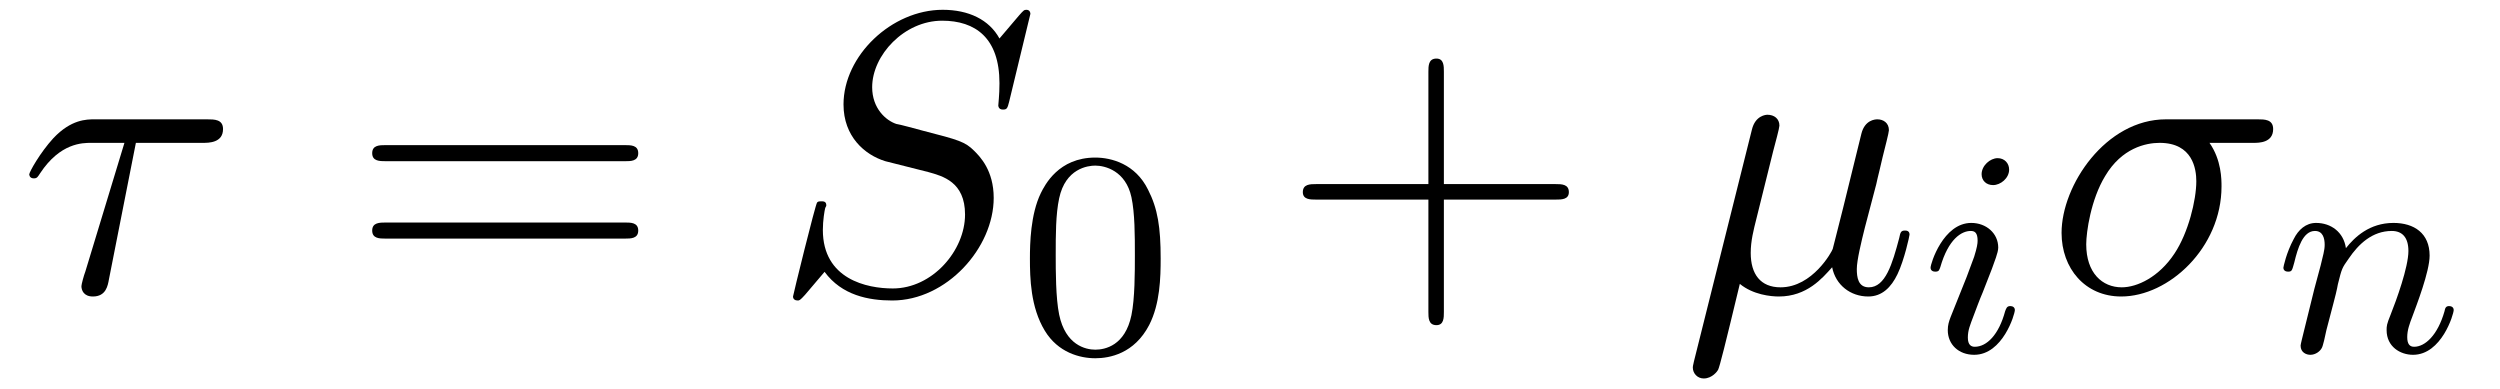
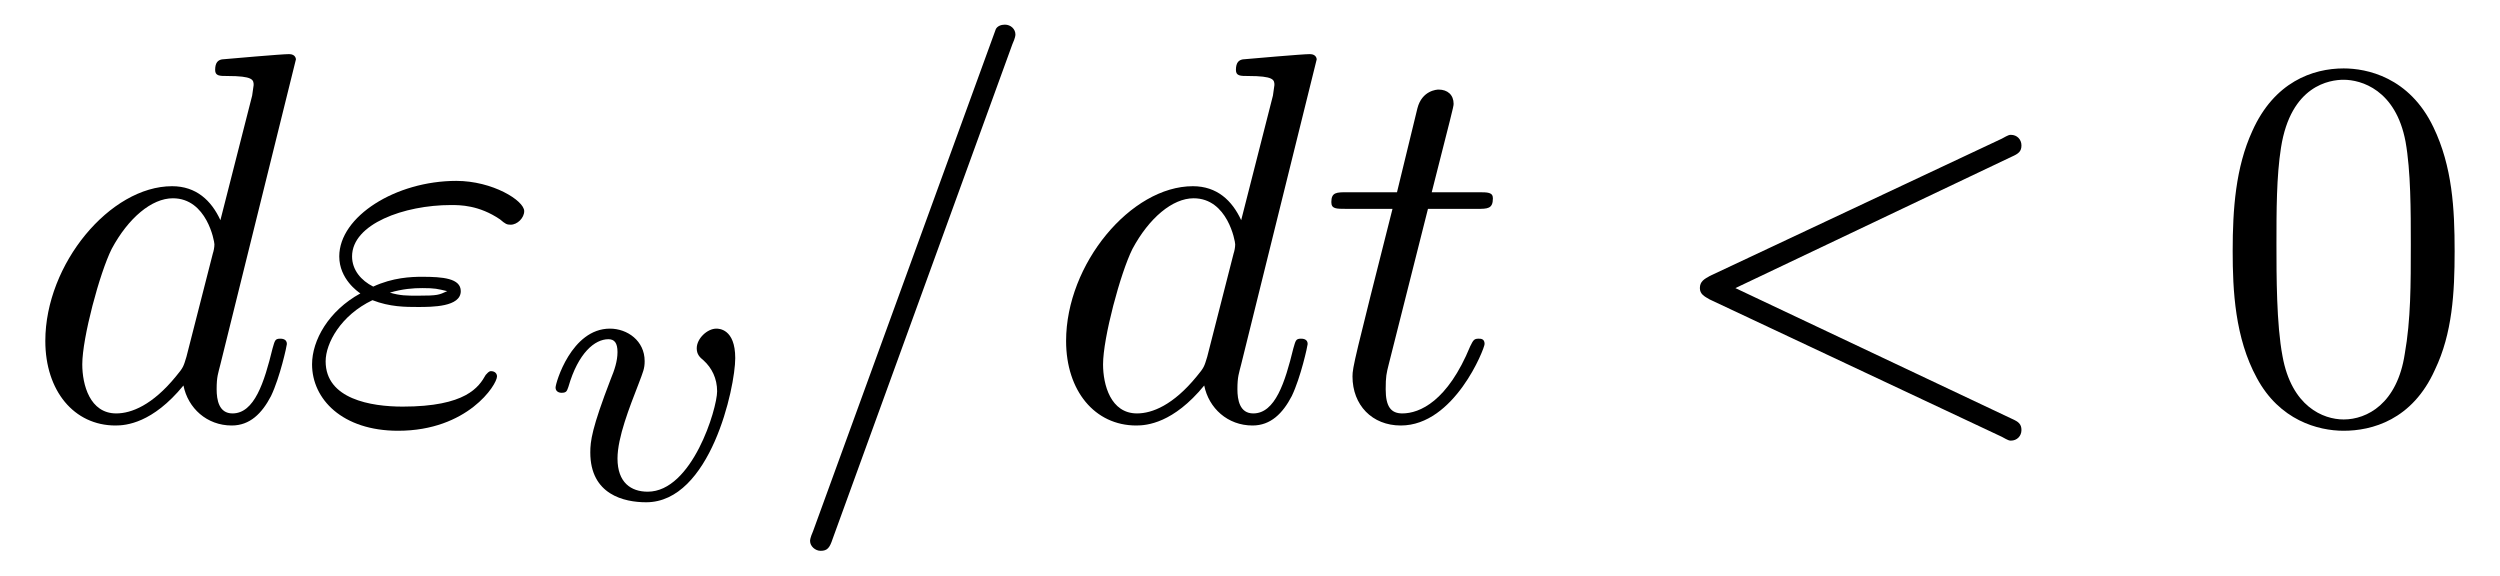
- <svg xmlns="http://www.w3.org/2000/svg" xmlns:xlink="http://www.w3.org/1999/xlink" viewBox="0 0 68.129 10.576" version="1.2">
+ <svg xmlns="http://www.w3.org/2000/svg" xmlns:xlink="http://www.w3.org/1999/xlink" viewBox="0 0 51.745 11.909" version="1.2">
  <defs>
    <g>
      <symbol overflow="visible" id="glyph0-0">
        <path style="stroke:none;" d="" />
      </symbol>
      <symbol overflow="visible" id="glyph0-1">
-         <path style="stroke:none;" d="M 3.203 -4.062 L 5.031 -4.062 C 5.188 -4.062 5.578 -4.062 5.578 -4.438 C 5.578 -4.703 5.344 -4.703 5.141 -4.703 L 2.078 -4.703 C 1.859 -4.703 1.438 -4.703 0.953 -4.188 C 0.594 -3.797 0.297 -3.266 0.297 -3.203 C 0.297 -3.203 0.297 -3.094 0.422 -3.094 C 0.516 -3.094 0.531 -3.141 0.594 -3.234 C 1.141 -4.062 1.75 -4.062 1.984 -4.062 L 2.891 -4.062 L 1.828 -0.562 C 1.781 -0.438 1.719 -0.203 1.719 -0.156 C 1.719 -0.047 1.781 0.125 2.031 0.125 C 2.391 0.125 2.438 -0.172 2.469 -0.344 Z M 3.203 -4.062 " />
+         <path style="stroke:none;" d="M 5.625 -7.453 C 5.625 -7.453 5.625 -7.562 5.484 -7.562 C 5.328 -7.562 4.281 -7.469 4.094 -7.453 C 4.016 -7.438 3.953 -7.391 3.953 -7.234 C 3.953 -7.109 4.047 -7.109 4.203 -7.109 C 4.734 -7.109 4.75 -7.031 4.75 -6.922 L 4.719 -6.703 L 4.062 -4.125 C 3.875 -4.531 3.562 -4.828 3.062 -4.828 C 1.781 -4.828 0.438 -3.219 0.438 -1.625 C 0.438 -0.594 1.031 0.125 1.891 0.125 C 2.109 0.125 2.656 0.078 3.297 -0.703 C 3.391 -0.234 3.781 0.125 4.297 0.125 C 4.672 0.125 4.922 -0.125 5.109 -0.484 C 5.297 -0.875 5.438 -1.531 5.438 -1.562 C 5.438 -1.672 5.328 -1.672 5.297 -1.672 C 5.188 -1.672 5.188 -1.625 5.141 -1.469 C 4.969 -0.766 4.766 -0.125 4.312 -0.125 C 4.031 -0.125 3.984 -0.406 3.984 -0.625 C 3.984 -0.891 4.016 -0.953 4.062 -1.141 Z M 3.359 -1.297 C 3.297 -1.094 3.297 -1.078 3.141 -0.891 C 2.656 -0.297 2.219 -0.125 1.906 -0.125 C 1.359 -0.125 1.203 -0.719 1.203 -1.141 C 1.203 -1.688 1.562 -3.031 1.812 -3.531 C 2.156 -4.172 2.641 -4.578 3.078 -4.578 C 3.781 -4.578 3.938 -3.688 3.938 -3.625 C 3.938 -3.562 3.922 -3.484 3.906 -3.438 Z M 3.359 -1.297 " />
      </symbol>
      <symbol overflow="visible" id="glyph0-2">
-         <path style="stroke:none;" d="M 7.031 -7.578 C 7.031 -7.609 7.016 -7.688 6.922 -7.688 C 6.859 -7.688 6.844 -7.672 6.719 -7.531 L 6.188 -6.906 C 5.906 -7.422 5.344 -7.688 4.641 -7.688 C 3.25 -7.688 1.938 -6.438 1.938 -5.109 C 1.938 -4.234 2.516 -3.734 3.078 -3.562 L 4.25 -3.266 C 4.641 -3.156 5.25 -3 5.25 -2.109 C 5.25 -1.125 4.359 -0.094 3.281 -0.094 C 2.578 -0.094 1.375 -0.344 1.375 -1.688 C 1.375 -1.953 1.422 -2.219 1.438 -2.281 C 1.453 -2.328 1.469 -2.328 1.469 -2.359 C 1.469 -2.469 1.391 -2.469 1.328 -2.469 C 1.281 -2.469 1.25 -2.469 1.219 -2.438 C 1.172 -2.391 0.562 0.094 0.562 0.125 C 0.562 0.203 0.625 0.234 0.688 0.234 C 0.734 0.234 0.75 0.234 0.891 0.078 L 1.422 -0.547 C 1.891 0.094 2.625 0.234 3.266 0.234 C 4.75 0.234 6.031 -1.203 6.031 -2.562 C 6.031 -3.312 5.656 -3.688 5.5 -3.844 C 5.25 -4.094 5.078 -4.141 4.109 -4.391 C 3.875 -4.453 3.484 -4.562 3.375 -4.578 C 3.094 -4.672 2.719 -5 2.719 -5.578 C 2.719 -6.453 3.594 -7.391 4.625 -7.391 C 5.531 -7.391 6.188 -6.922 6.188 -5.688 C 6.188 -5.344 6.156 -5.141 6.156 -5.078 C 6.156 -5.078 6.156 -4.969 6.281 -4.969 C 6.391 -4.969 6.406 -5 6.453 -5.188 Z M 7.031 -7.578 " />
+         <path style="stroke:none;" d="M 1.531 -2.469 C 1.891 -2.328 2.219 -2.328 2.469 -2.328 C 2.766 -2.328 3.359 -2.328 3.359 -2.656 C 3.359 -2.922 2.984 -2.953 2.562 -2.953 C 2.328 -2.953 1.953 -2.938 1.547 -2.75 C 1.297 -2.875 1.109 -3.094 1.109 -3.375 C 1.109 -4.047 2.188 -4.438 3.156 -4.438 C 3.344 -4.438 3.734 -4.438 4.172 -4.141 C 4.281 -4.047 4.312 -4.031 4.391 -4.031 C 4.531 -4.031 4.672 -4.172 4.672 -4.312 C 4.672 -4.531 4.016 -4.938 3.266 -4.938 C 2.016 -4.938 0.844 -4.203 0.844 -3.375 C 0.844 -2.906 1.234 -2.641 1.281 -2.609 C 0.625 -2.25 0.281 -1.641 0.281 -1.141 C 0.281 -0.422 0.906 0.234 2.062 0.234 C 3.5 0.234 4.109 -0.719 4.109 -0.891 C 4.109 -0.953 4.062 -1 3.984 -1 C 3.938 -1 3.906 -0.953 3.875 -0.922 C 3.734 -0.672 3.469 -0.266 2.156 -0.266 C 1.5 -0.266 0.562 -0.422 0.562 -1.203 C 0.562 -1.578 0.875 -2.156 1.531 -2.469 Z M 1.891 -2.625 C 2.156 -2.703 2.375 -2.719 2.562 -2.719 C 2.828 -2.719 2.875 -2.703 3.078 -2.656 C 2.906 -2.578 2.891 -2.562 2.469 -2.562 C 2.234 -2.562 2.109 -2.562 1.891 -2.625 Z M 1.891 -2.625 " />
      </symbol>
      <symbol overflow="visible" id="glyph0-3">
-         <path style="stroke:none;" d="M 2.516 -3.828 C 2.578 -4.062 2.688 -4.469 2.688 -4.531 C 2.688 -4.719 2.547 -4.828 2.359 -4.828 C 2.328 -4.828 2.031 -4.812 1.938 -4.422 L 0.359 1.891 C 0.328 2.016 0.328 2.047 0.328 2.062 C 0.328 2.219 0.453 2.359 0.625 2.359 C 0.859 2.359 1 2.156 1.016 2.125 C 1.062 2.031 1.203 1.469 1.609 -0.219 C 1.969 0.078 2.453 0.125 2.672 0.125 C 3.438 0.125 3.859 -0.375 4.125 -0.672 C 4.219 -0.188 4.625 0.125 5.109 0.125 C 5.484 0.125 5.734 -0.125 5.906 -0.484 C 6.094 -0.875 6.234 -1.531 6.234 -1.562 C 6.234 -1.672 6.141 -1.672 6.109 -1.672 C 6 -1.672 5.984 -1.625 5.953 -1.469 C 5.766 -0.766 5.578 -0.125 5.125 -0.125 C 4.828 -0.125 4.797 -0.406 4.797 -0.625 C 4.797 -0.859 4.922 -1.375 5.016 -1.75 L 5.328 -2.938 C 5.359 -3.094 5.469 -3.516 5.5 -3.672 C 5.562 -3.922 5.672 -4.344 5.672 -4.406 C 5.672 -4.609 5.516 -4.703 5.359 -4.703 C 5.297 -4.703 5.016 -4.688 4.922 -4.312 L 4.422 -2.281 C 4.281 -1.734 4.172 -1.281 4.141 -1.172 C 4.125 -1.109 3.594 -0.125 2.719 -0.125 C 2.172 -0.125 1.906 -0.484 1.906 -1.062 C 1.906 -1.391 1.984 -1.688 2.062 -2 Z M 2.516 -3.828 " />
+         <path style="stroke:none;" d="M 4.781 -7.766 C 4.844 -7.906 4.844 -7.953 4.844 -7.969 C 4.844 -8.078 4.75 -8.172 4.625 -8.172 C 4.547 -8.172 4.469 -8.141 4.438 -8.078 L 0.656 2.312 C 0.594 2.453 0.594 2.5 0.594 2.516 C 0.594 2.625 0.703 2.719 0.812 2.719 C 0.953 2.719 1 2.656 1.062 2.469 Z M 4.781 -7.766 " />
      </symbol>
      <symbol overflow="visible" id="glyph0-4">
-         <path style="stroke:none;" d="M 5.656 -4.062 C 5.797 -4.062 6.188 -4.062 6.188 -4.438 C 6.188 -4.703 5.953 -4.703 5.766 -4.703 L 3.266 -4.703 C 1.625 -4.703 0.422 -2.906 0.422 -1.609 C 0.422 -0.641 1.062 0.125 2.047 0.125 C 3.344 0.125 4.781 -1.203 4.781 -2.875 C 4.781 -3.062 4.781 -3.594 4.453 -4.062 Z M 2.062 -0.125 C 1.531 -0.125 1.094 -0.516 1.094 -1.297 C 1.094 -1.625 1.219 -2.516 1.609 -3.156 C 2.062 -3.922 2.719 -4.062 3.094 -4.062 C 4 -4.062 4.094 -3.344 4.094 -3.016 C 4.094 -2.5 3.875 -1.609 3.5 -1.047 C 3.078 -0.406 2.484 -0.125 2.062 -0.125 Z M 2.062 -0.125 " />
+         <path style="stroke:none;" d="M 2.25 -4.359 L 3.266 -4.359 C 3.484 -4.359 3.594 -4.359 3.594 -4.578 C 3.594 -4.703 3.484 -4.703 3.297 -4.703 L 2.328 -4.703 C 2.719 -6.25 2.781 -6.469 2.781 -6.531 C 2.781 -6.719 2.656 -6.828 2.469 -6.828 C 2.438 -6.828 2.125 -6.812 2.031 -6.438 L 1.609 -4.703 L 0.578 -4.703 C 0.359 -4.703 0.25 -4.703 0.25 -4.5 C 0.25 -4.359 0.344 -4.359 0.562 -4.359 L 1.516 -4.359 C 0.734 -1.266 0.688 -1.078 0.688 -0.891 C 0.688 -0.297 1.094 0.125 1.688 0.125 C 2.797 0.125 3.422 -1.469 3.422 -1.562 C 3.422 -1.672 3.344 -1.672 3.297 -1.672 C 3.203 -1.672 3.188 -1.641 3.125 -1.516 C 2.656 -0.375 2.078 -0.125 1.719 -0.125 C 1.484 -0.125 1.375 -0.266 1.375 -0.625 C 1.375 -0.891 1.391 -0.953 1.438 -1.141 Z M 2.25 -4.359 " />
+       </symbol>
+       <symbol overflow="visible" id="glyph0-5">
+         <path style="stroke:none;" d="M 7.359 -5.438 C 7.5 -5.5 7.562 -5.547 7.562 -5.672 C 7.562 -5.797 7.469 -5.891 7.344 -5.891 C 7.312 -5.891 7.297 -5.891 7.156 -5.812 L 1.109 -2.969 C 1 -2.906 0.906 -2.859 0.906 -2.719 C 0.906 -2.594 1 -2.547 1.109 -2.484 L 7.156 0.359 C 7.297 0.438 7.312 0.438 7.344 0.438 C 7.469 0.438 7.562 0.344 7.562 0.219 C 7.562 0.094 7.5 0.047 7.359 -0.016 L 1.641 -2.719 Z M 7.359 -5.438 " />
      </symbol>
      <symbol overflow="visible" id="glyph1-0">
        <path style="stroke:none;" d="" />
      </symbol>
      <symbol overflow="visible" id="glyph1-1">
-         <path style="stroke:none;" d="M 7.5 -3.562 C 7.656 -3.562 7.859 -3.562 7.859 -3.781 C 7.859 -4 7.656 -4 7.5 -4 L 0.969 -4 C 0.812 -4 0.609 -4 0.609 -3.781 C 0.609 -3.562 0.812 -3.562 0.984 -3.562 Z M 7.5 -1.453 C 7.656 -1.453 7.859 -1.453 7.859 -1.672 C 7.859 -1.891 7.656 -1.891 7.5 -1.891 L 0.984 -1.891 C 0.812 -1.891 0.609 -1.891 0.609 -1.672 C 0.609 -1.453 0.812 -1.453 0.969 -1.453 Z M 7.5 -1.453 " />
-       </symbol>
-       <symbol overflow="visible" id="glyph1-2">
-         <path style="stroke:none;" d="M 4.453 -2.516 L 7.5 -2.516 C 7.656 -2.516 7.859 -2.516 7.859 -2.719 C 7.859 -2.938 7.656 -2.938 7.5 -2.938 L 4.453 -2.938 L 4.453 -6 C 4.453 -6.156 4.453 -6.359 4.25 -6.359 C 4.031 -6.359 4.031 -6.156 4.031 -6 L 4.031 -2.938 L 0.969 -2.938 C 0.812 -2.938 0.609 -2.938 0.609 -2.719 C 0.609 -2.516 0.812 -2.516 0.969 -2.516 L 4.031 -2.516 L 4.031 0.547 C 4.031 0.703 4.031 0.906 4.25 0.906 C 4.453 0.906 4.453 0.703 4.453 0.547 Z M 4.453 -2.516 " />
+         <path style="stroke:none;" d="M 3.953 -2.906 C 3.953 -3.516 3.609 -3.516 3.562 -3.516 C 3.375 -3.516 3.156 -3.312 3.156 -3.109 C 3.156 -2.984 3.219 -2.922 3.297 -2.859 C 3.469 -2.703 3.578 -2.484 3.578 -2.219 C 3.578 -1.859 3.062 -0.141 2.141 -0.141 C 1.797 -0.141 1.516 -0.328 1.516 -0.828 C 1.516 -1.266 1.766 -1.891 1.953 -2.375 C 2.047 -2.625 2.078 -2.688 2.078 -2.844 C 2.078 -3.266 1.719 -3.516 1.359 -3.516 C 0.562 -3.516 0.234 -2.391 0.234 -2.297 C 0.234 -2.219 0.297 -2.188 0.359 -2.188 C 0.469 -2.188 0.469 -2.234 0.5 -2.312 C 0.703 -3.016 1.047 -3.297 1.328 -3.297 C 1.453 -3.297 1.516 -3.219 1.516 -3.031 C 1.516 -2.844 1.453 -2.656 1.375 -2.469 C 0.984 -1.453 0.953 -1.188 0.953 -0.953 C 0.953 -0.078 1.656 0.078 2.109 0.078 C 3.438 0.078 3.953 -2.297 3.953 -2.906 Z M 3.953 -2.906 " />
      </symbol>
      <symbol overflow="visible" id="glyph2-0">
        <path style="stroke:none;" d="" />
      </symbol>
      <symbol overflow="visible" id="glyph2-1">
-         <path style="stroke:none;" d="M 3.891 -2.547 C 3.891 -3.391 3.812 -3.906 3.547 -4.422 C 3.203 -5.125 2.547 -5.297 2.109 -5.297 C 1.109 -5.297 0.734 -4.547 0.625 -4.328 C 0.344 -3.75 0.328 -2.953 0.328 -2.547 C 0.328 -2.016 0.344 -1.219 0.734 -0.578 C 1.094 0.016 1.688 0.172 2.109 0.172 C 2.5 0.172 3.172 0.047 3.578 -0.734 C 3.875 -1.312 3.891 -2.031 3.891 -2.547 Z M 2.109 -0.062 C 1.844 -0.062 1.297 -0.188 1.125 -1.016 C 1.031 -1.469 1.031 -2.219 1.031 -2.641 C 1.031 -3.188 1.031 -3.75 1.125 -4.188 C 1.297 -5 1.906 -5.078 2.109 -5.078 C 2.375 -5.078 2.938 -4.938 3.094 -4.219 C 3.188 -3.781 3.188 -3.172 3.188 -2.641 C 3.188 -2.172 3.188 -1.453 3.094 -1 C 2.922 -0.172 2.375 -0.062 2.109 -0.062 Z M 2.109 -0.062 " />
-       </symbol>
-       <symbol overflow="visible" id="glyph3-0">
-         <path style="stroke:none;" d="" />
-       </symbol>
-       <symbol overflow="visible" id="glyph3-1">
-         <path style="stroke:none;" d="M 2.375 -4.969 C 2.375 -5.141 2.25 -5.281 2.062 -5.281 C 1.859 -5.281 1.625 -5.078 1.625 -4.844 C 1.625 -4.672 1.75 -4.547 1.938 -4.547 C 2.141 -4.547 2.375 -4.734 2.375 -4.969 Z M 1.219 -2.047 L 0.781 -0.953 C 0.734 -0.828 0.703 -0.734 0.703 -0.594 C 0.703 -0.203 1 0.078 1.422 0.078 C 2.203 0.078 2.531 -1.031 2.531 -1.141 C 2.531 -1.219 2.469 -1.25 2.406 -1.25 C 2.312 -1.25 2.297 -1.188 2.266 -1.109 C 2.094 -0.469 1.766 -0.141 1.438 -0.141 C 1.344 -0.141 1.25 -0.188 1.25 -0.391 C 1.25 -0.594 1.312 -0.734 1.406 -0.984 C 1.484 -1.188 1.562 -1.406 1.656 -1.625 L 1.906 -2.266 C 1.969 -2.453 2.078 -2.703 2.078 -2.844 C 2.078 -3.234 1.75 -3.516 1.344 -3.516 C 0.578 -3.516 0.234 -2.406 0.234 -2.297 C 0.234 -2.219 0.297 -2.188 0.359 -2.188 C 0.469 -2.188 0.469 -2.234 0.5 -2.312 C 0.719 -3.078 1.078 -3.297 1.328 -3.297 C 1.438 -3.297 1.516 -3.25 1.516 -3.031 C 1.516 -2.953 1.5 -2.844 1.422 -2.594 Z M 1.219 -2.047 " />
-       </symbol>
-       <symbol overflow="visible" id="glyph3-2">
-         <path style="stroke:none;" d="M 1.594 -1.312 C 1.625 -1.422 1.703 -1.734 1.719 -1.844 C 1.828 -2.281 1.828 -2.281 2.016 -2.547 C 2.281 -2.938 2.656 -3.297 3.188 -3.297 C 3.469 -3.297 3.641 -3.125 3.641 -2.75 C 3.641 -2.312 3.312 -1.406 3.156 -1.016 C 3.047 -0.75 3.047 -0.703 3.047 -0.594 C 3.047 -0.141 3.422 0.078 3.766 0.078 C 4.547 0.078 4.875 -1.031 4.875 -1.141 C 4.875 -1.219 4.812 -1.25 4.75 -1.25 C 4.656 -1.25 4.641 -1.188 4.625 -1.109 C 4.438 -0.453 4.094 -0.141 3.797 -0.141 C 3.672 -0.141 3.609 -0.219 3.609 -0.406 C 3.609 -0.594 3.672 -0.766 3.75 -0.969 C 3.859 -1.266 4.219 -2.188 4.219 -2.625 C 4.219 -3.234 3.797 -3.516 3.234 -3.516 C 2.578 -3.516 2.172 -3.125 1.938 -2.828 C 1.875 -3.266 1.531 -3.516 1.125 -3.516 C 0.844 -3.516 0.641 -3.328 0.516 -3.078 C 0.312 -2.703 0.234 -2.312 0.234 -2.297 C 0.234 -2.219 0.297 -2.188 0.359 -2.188 C 0.469 -2.188 0.469 -2.219 0.531 -2.438 C 0.625 -2.828 0.766 -3.297 1.094 -3.297 C 1.312 -3.297 1.359 -3.094 1.359 -2.922 C 1.359 -2.766 1.312 -2.625 1.25 -2.359 C 1.234 -2.297 1.109 -1.828 1.078 -1.719 L 0.781 -0.516 C 0.75 -0.391 0.703 -0.203 0.703 -0.172 C 0.703 0.016 0.859 0.078 0.969 0.078 C 1.109 0.078 1.234 -0.016 1.281 -0.109 C 1.312 -0.156 1.375 -0.438 1.406 -0.594 Z M 1.594 -1.312 " />
+         <path style="stroke:none;" d="M 5.016 -3.484 C 5.016 -4.359 4.969 -5.234 4.578 -6.047 C 4.078 -7.094 3.188 -7.266 2.719 -7.266 C 2.078 -7.266 1.281 -6.984 0.828 -5.969 C 0.484 -5.219 0.422 -4.359 0.422 -3.484 C 0.422 -2.672 0.469 -1.688 0.922 -0.859 C 1.391 0.016 2.188 0.234 2.719 0.234 C 3.297 0.234 4.141 0.016 4.609 -1.031 C 4.969 -1.781 5.016 -2.625 5.016 -3.484 Z M 2.719 0 C 2.297 0 1.641 -0.266 1.453 -1.312 C 1.328 -1.969 1.328 -2.984 1.328 -3.625 C 1.328 -4.312 1.328 -5.031 1.422 -5.625 C 1.625 -6.922 2.438 -7.031 2.719 -7.031 C 3.078 -7.031 3.797 -6.828 4 -5.75 C 4.109 -5.141 4.109 -4.312 4.109 -3.625 C 4.109 -2.797 4.109 -2.062 3.984 -1.359 C 3.828 -0.328 3.203 0 2.719 0 Z M 2.719 0 " />
      </symbol>
    </g>
    <clipPath id="clip1">
-       <path d="M 46 3 L 53 3 L 53 10.574 L 46 10.574 Z M 46 3 " />
+       <path d="M 16 0 L 31 0 L 31 11.91 L 16 11.91 Z M 16 0 " />
    </clipPath>
  </defs>
  <g id="surface1">
    <g style="fill:rgb(0%,0%,0%);fill-opacity:1;">
-       <use xlink:href="#glyph0-1" x="0.5" y="7.955" />
+       <use xlink:href="#glyph0-1" x="0.5" y="8.682" />
+       <use xlink:href="#glyph0-2" x="6.178" y="8.682" />
    </g>
    <g style="fill:rgb(0%,0%,0%);fill-opacity:1;">
-       <use xlink:href="#glyph1-1" x="9.534" y="7.955" />
-     </g>
-     <g style="fill:rgb(0%,0%,0%);fill-opacity:1;">
-       <use xlink:href="#glyph0-2" x="21.049" y="7.955" />
-     </g>
-     <g style="fill:rgb(0%,0%,0%);fill-opacity:1;">
-       <use xlink:href="#glyph2-1" x="27.739" y="9.591" />
-     </g>
-     <g style="fill:rgb(0%,0%,0%);fill-opacity:1;">
-       <use xlink:href="#glyph1-2" x="34.895" y="7.955" />
+       <use xlink:href="#glyph1-1" x="11.265" y="10.318" />
    </g>
    <g clip-path="url(#clip1)" clip-rule="nonzero">
      <g style="fill:rgb(0%,0%,0%);fill-opacity:1;">
-         <use xlink:href="#glyph0-3" x="45.804" y="7.955" />
+         <use xlink:href="#glyph0-3" x="16.173" y="8.682" />
+         <use xlink:href="#glyph0-1" x="21.628" y="8.682" />
+         <use xlink:href="#glyph0-4" x="27.306" y="8.682" />
      </g>
    </g>
    <g style="fill:rgb(0%,0%,0%);fill-opacity:1;">
-       <use xlink:href="#glyph3-1" x="52.377" y="9.591" />
+       <use xlink:href="#glyph0-5" x="34.278" y="8.682" />
    </g>
    <g style="fill:rgb(0%,0%,0%);fill-opacity:1;">
-       <use xlink:href="#glyph0-4" x="55.759" y="7.955" />
-     </g>
-     <g style="fill:rgb(0%,0%,0%);fill-opacity:1;">
-       <use xlink:href="#glyph3-2" x="61.992" y="9.591" />
+       <use xlink:href="#glyph2-1" x="45.79" y="8.682" />
    </g>
  </g>
</svg>
